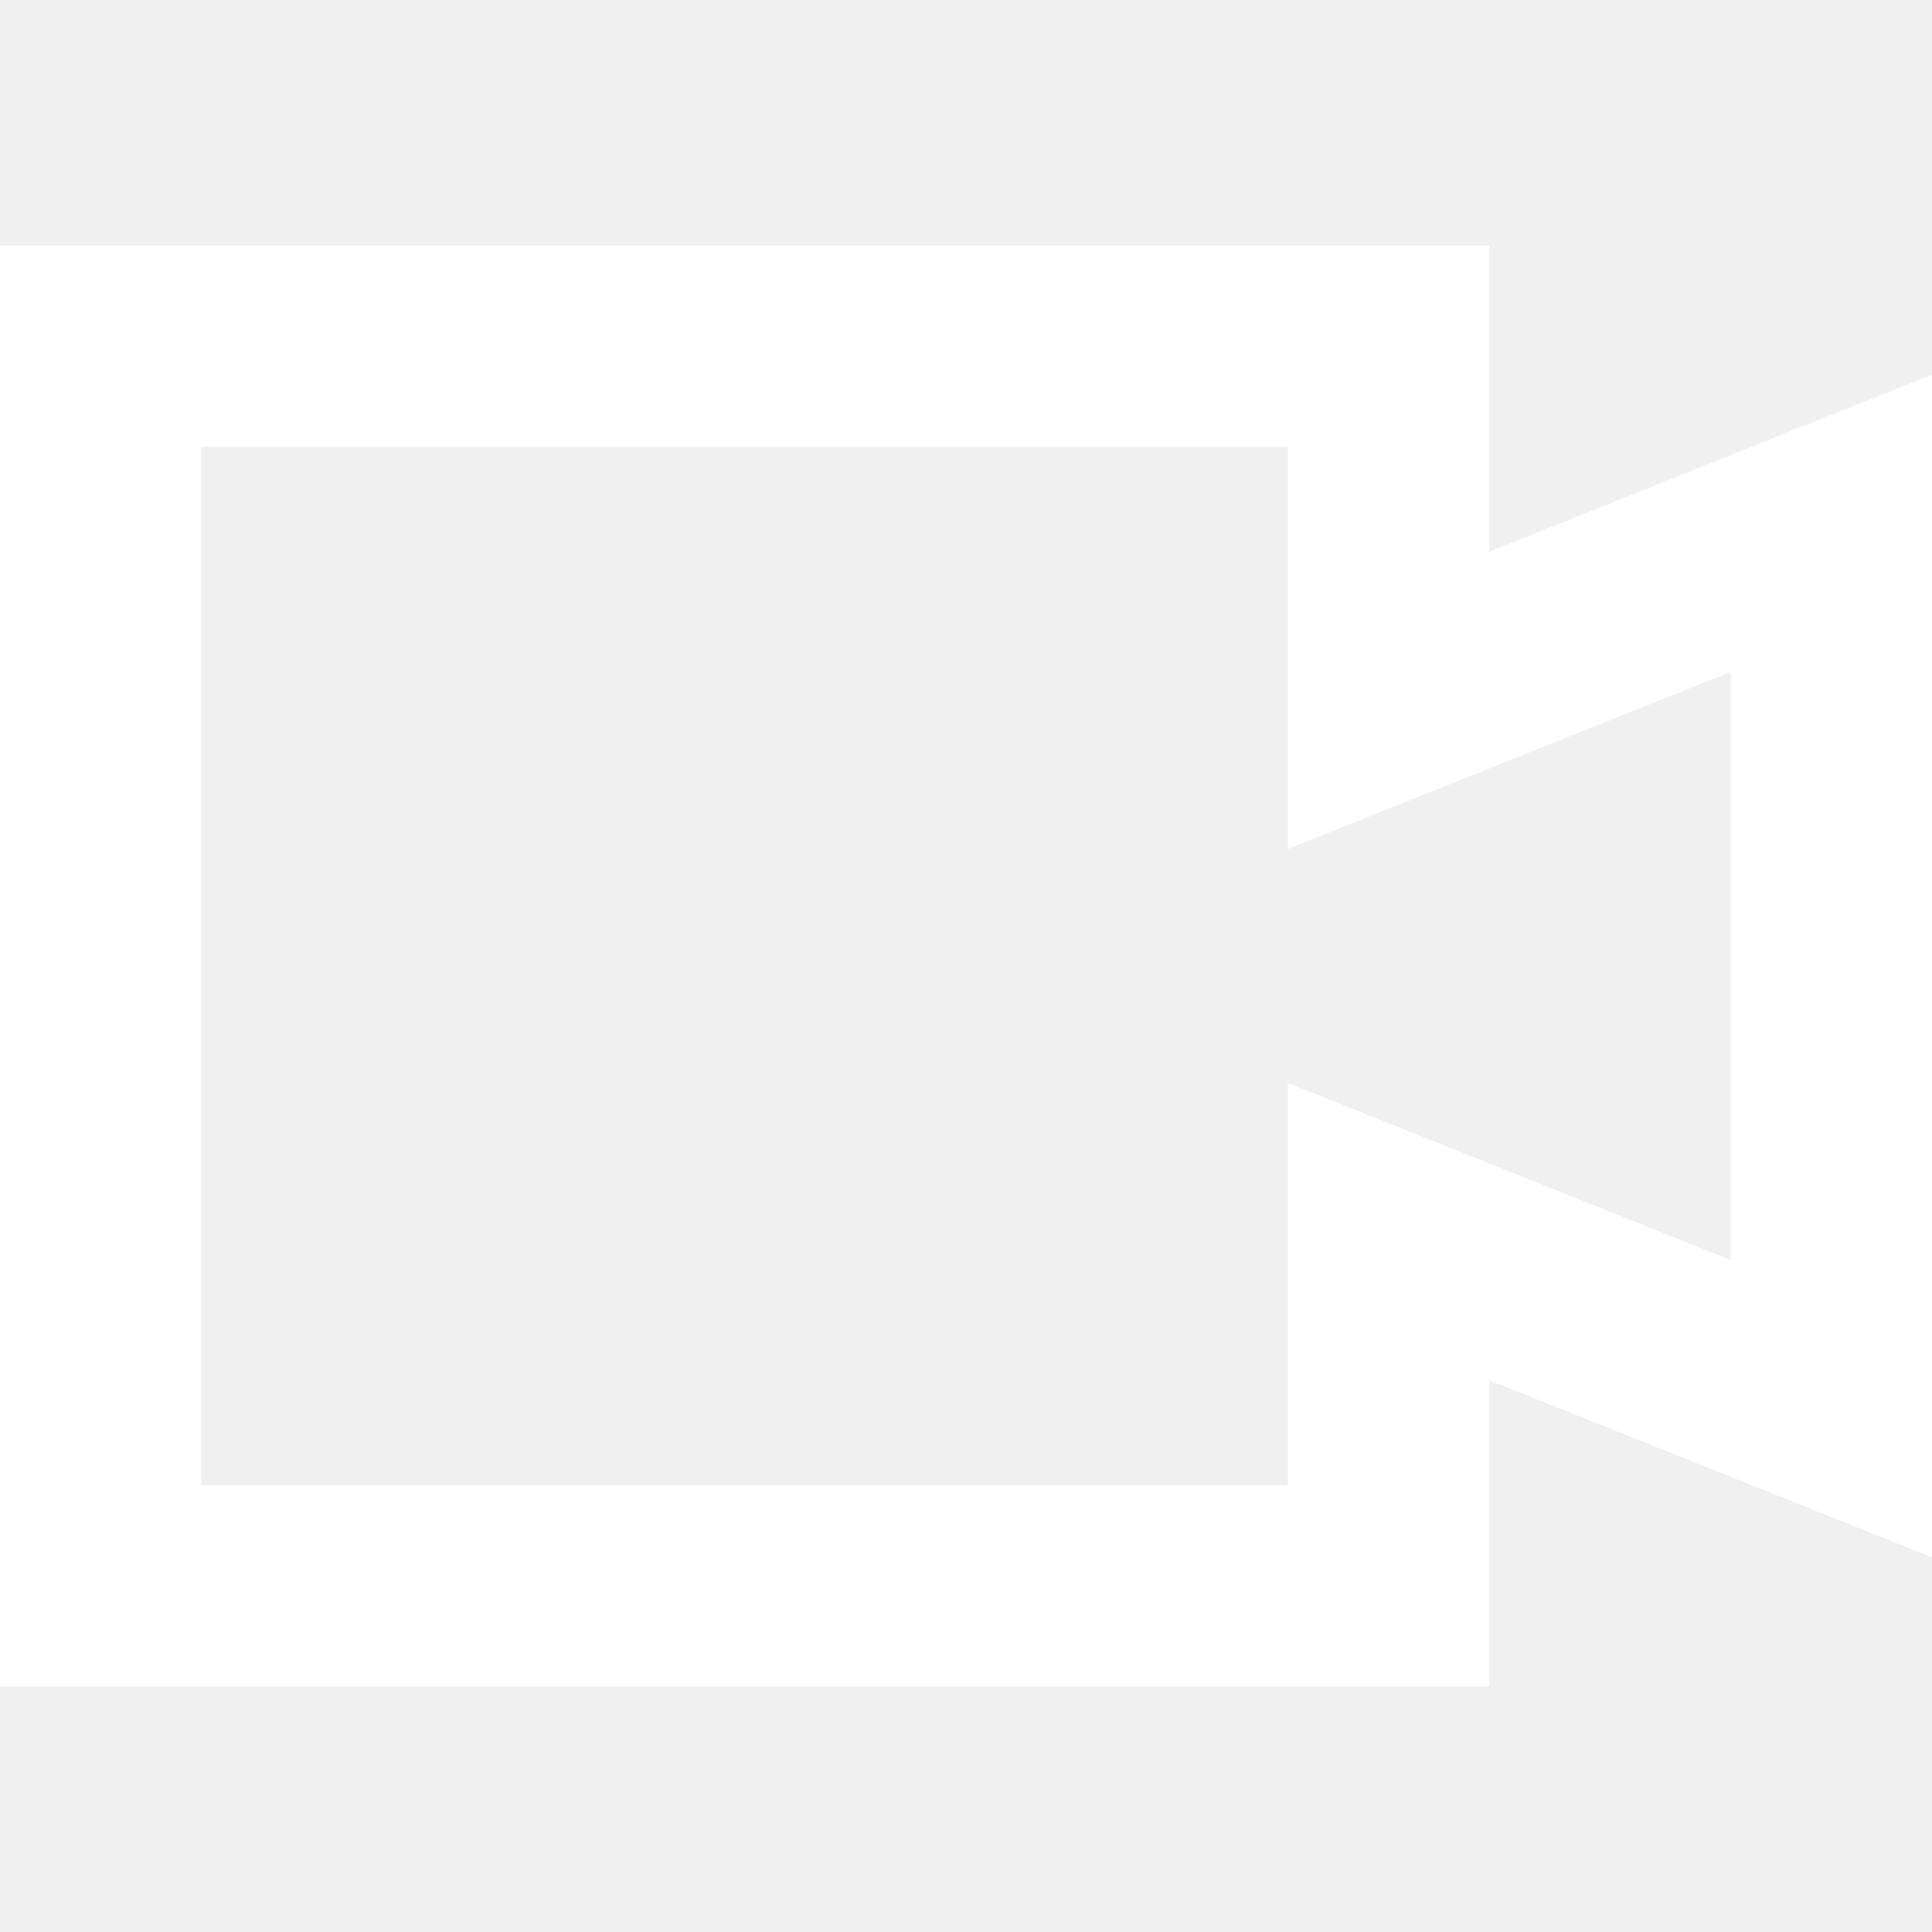
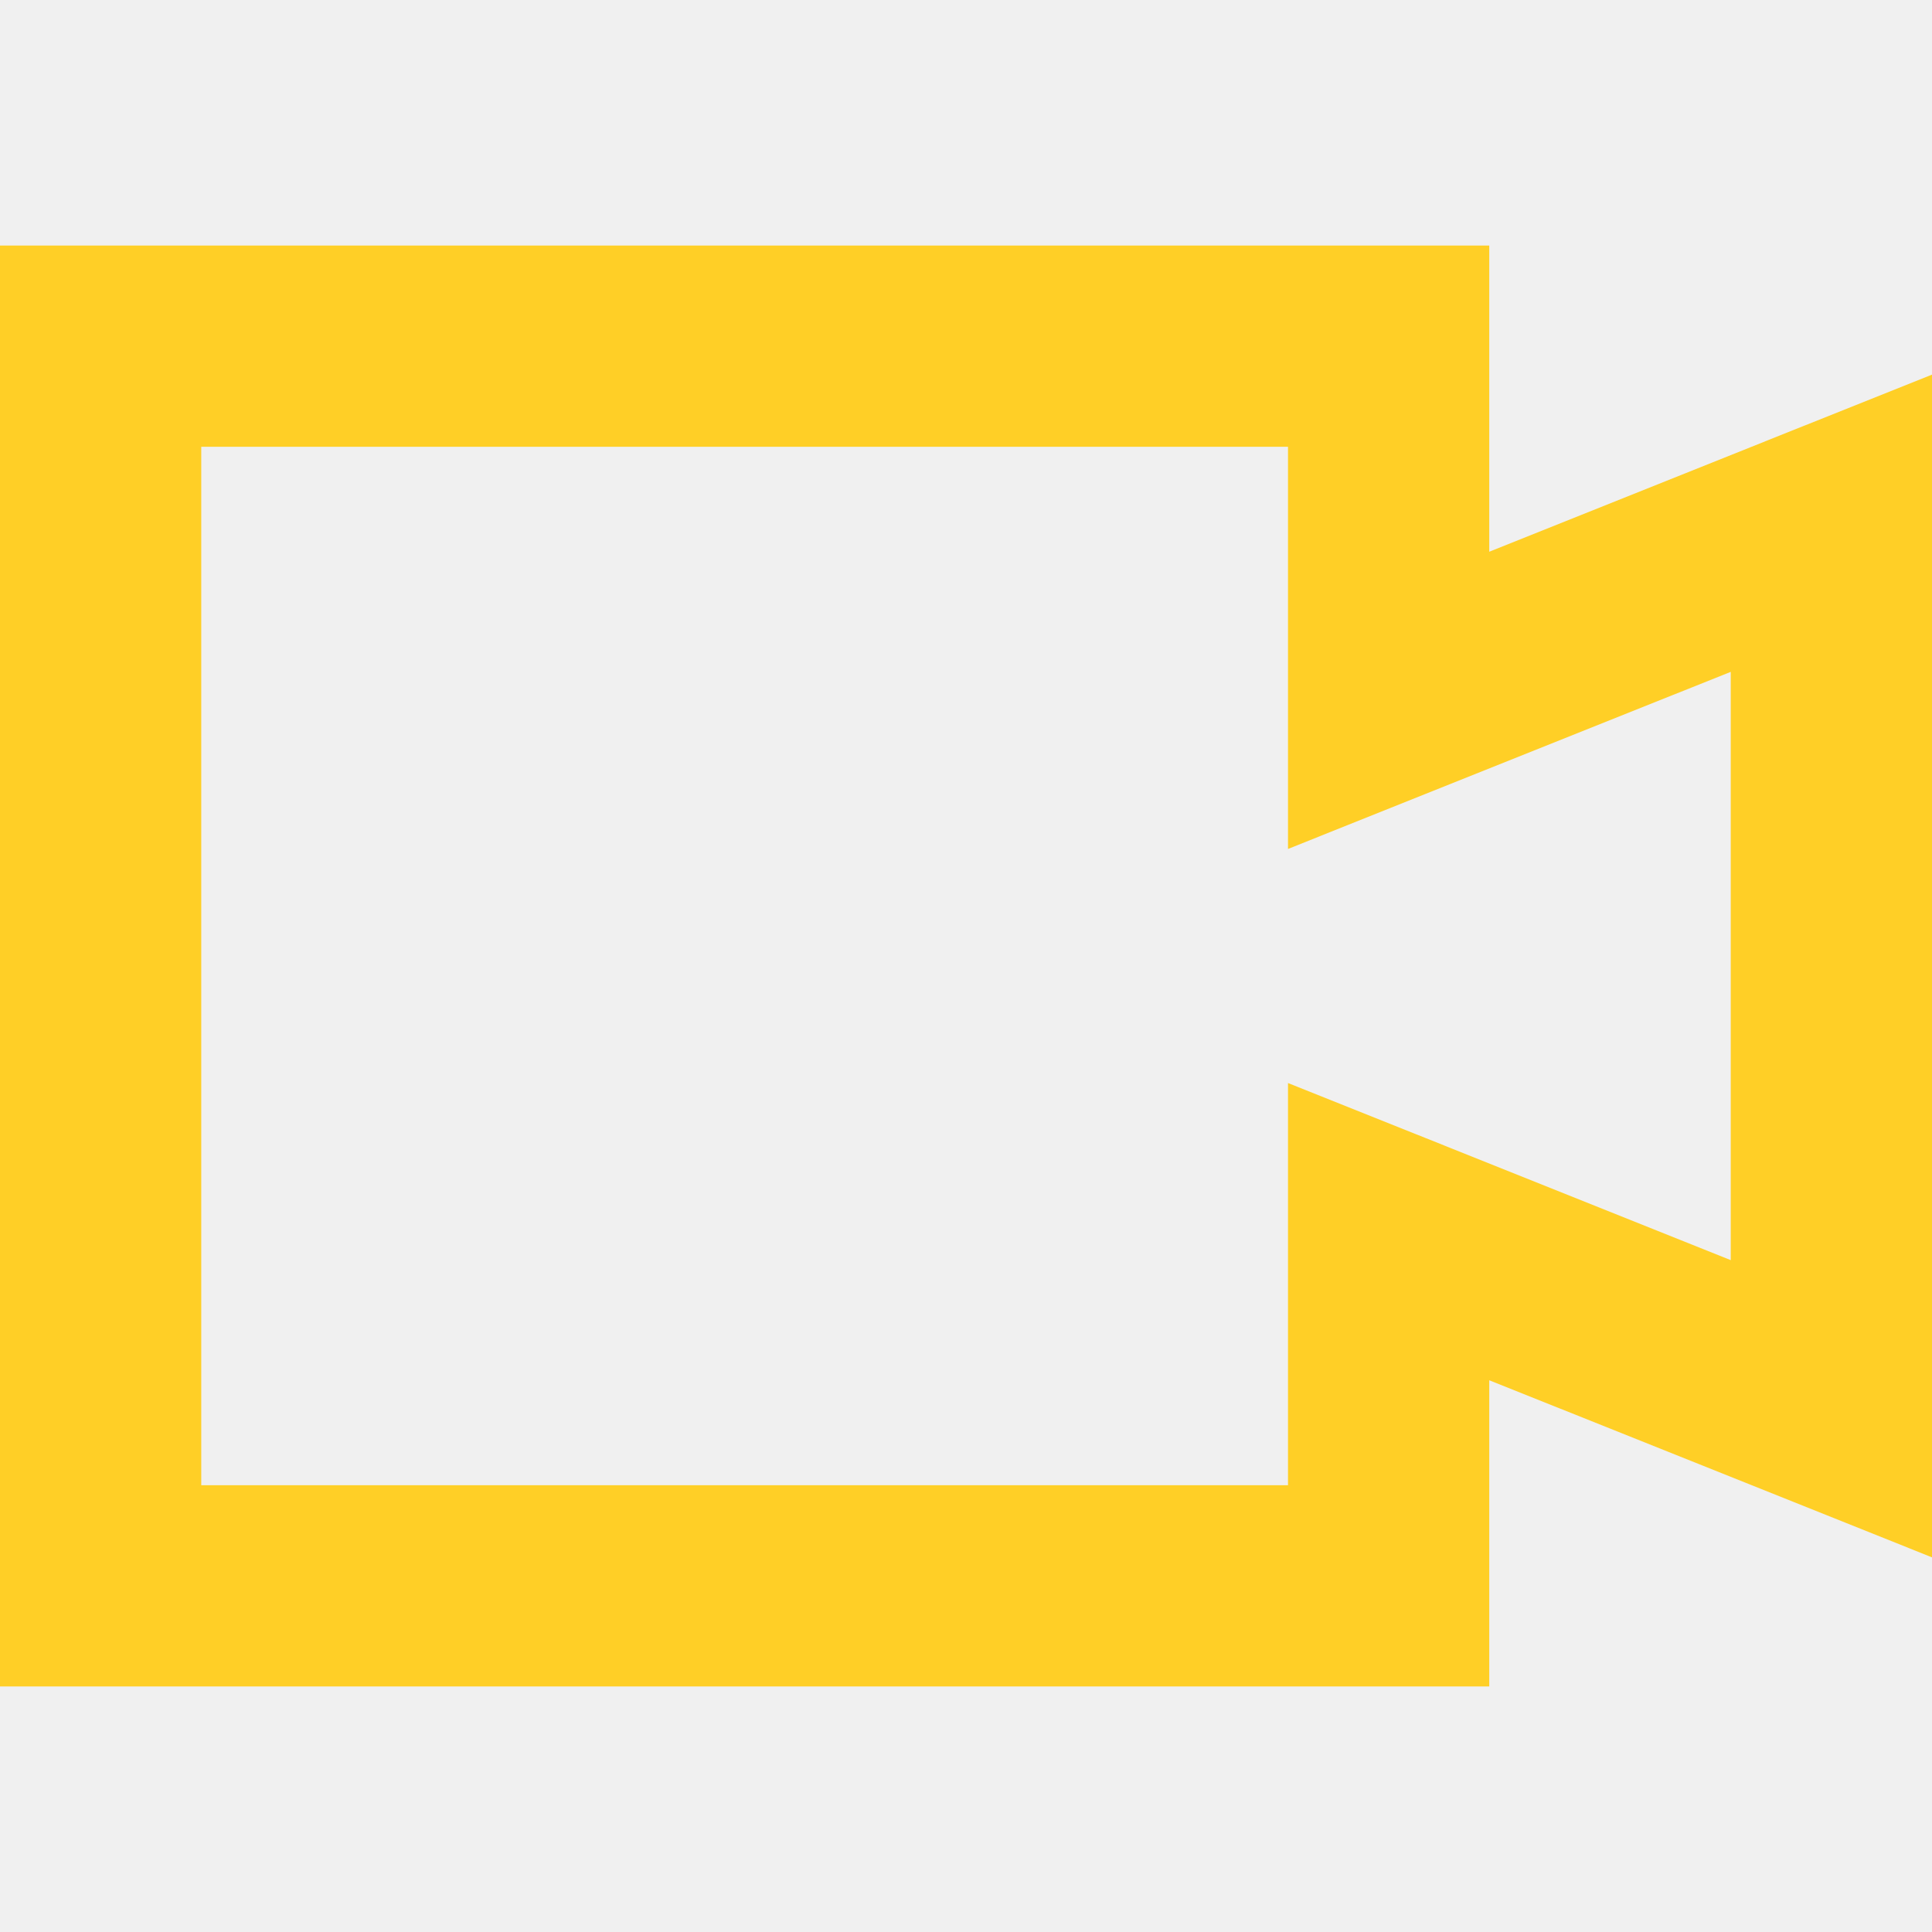
<svg xmlns="http://www.w3.org/2000/svg" width="24" height="24" viewBox="0 0 24 24" fill="none">
-   <path fill="#FFFFFF" fill-rule="evenodd" d="M0 3.05H18.5V6.854L22.286 5.339L24 4.654V19.346L22.286 18.66L18.5 17.146V20.95H0V3.05ZM2.5 5.55V18.45H16V13.454L17.714 14.139L21.5 15.654V8.346L17.714 9.86L16 10.546V5.55H2.5Z" clip-rule="evenodd" />
+   <path fill="#FFCF26" fill-rule="evenodd" d="M0 3.05H18.5V6.854L22.286 5.339L24 4.654V19.346L22.286 18.66L18.5 17.146V20.95H0V3.05ZM2.5 5.55V18.45H16V13.454L17.714 14.139L21.5 15.654V8.346L17.714 9.86L16 10.546V5.55H2.5Z" clip-rule="evenodd" />
</svg>
